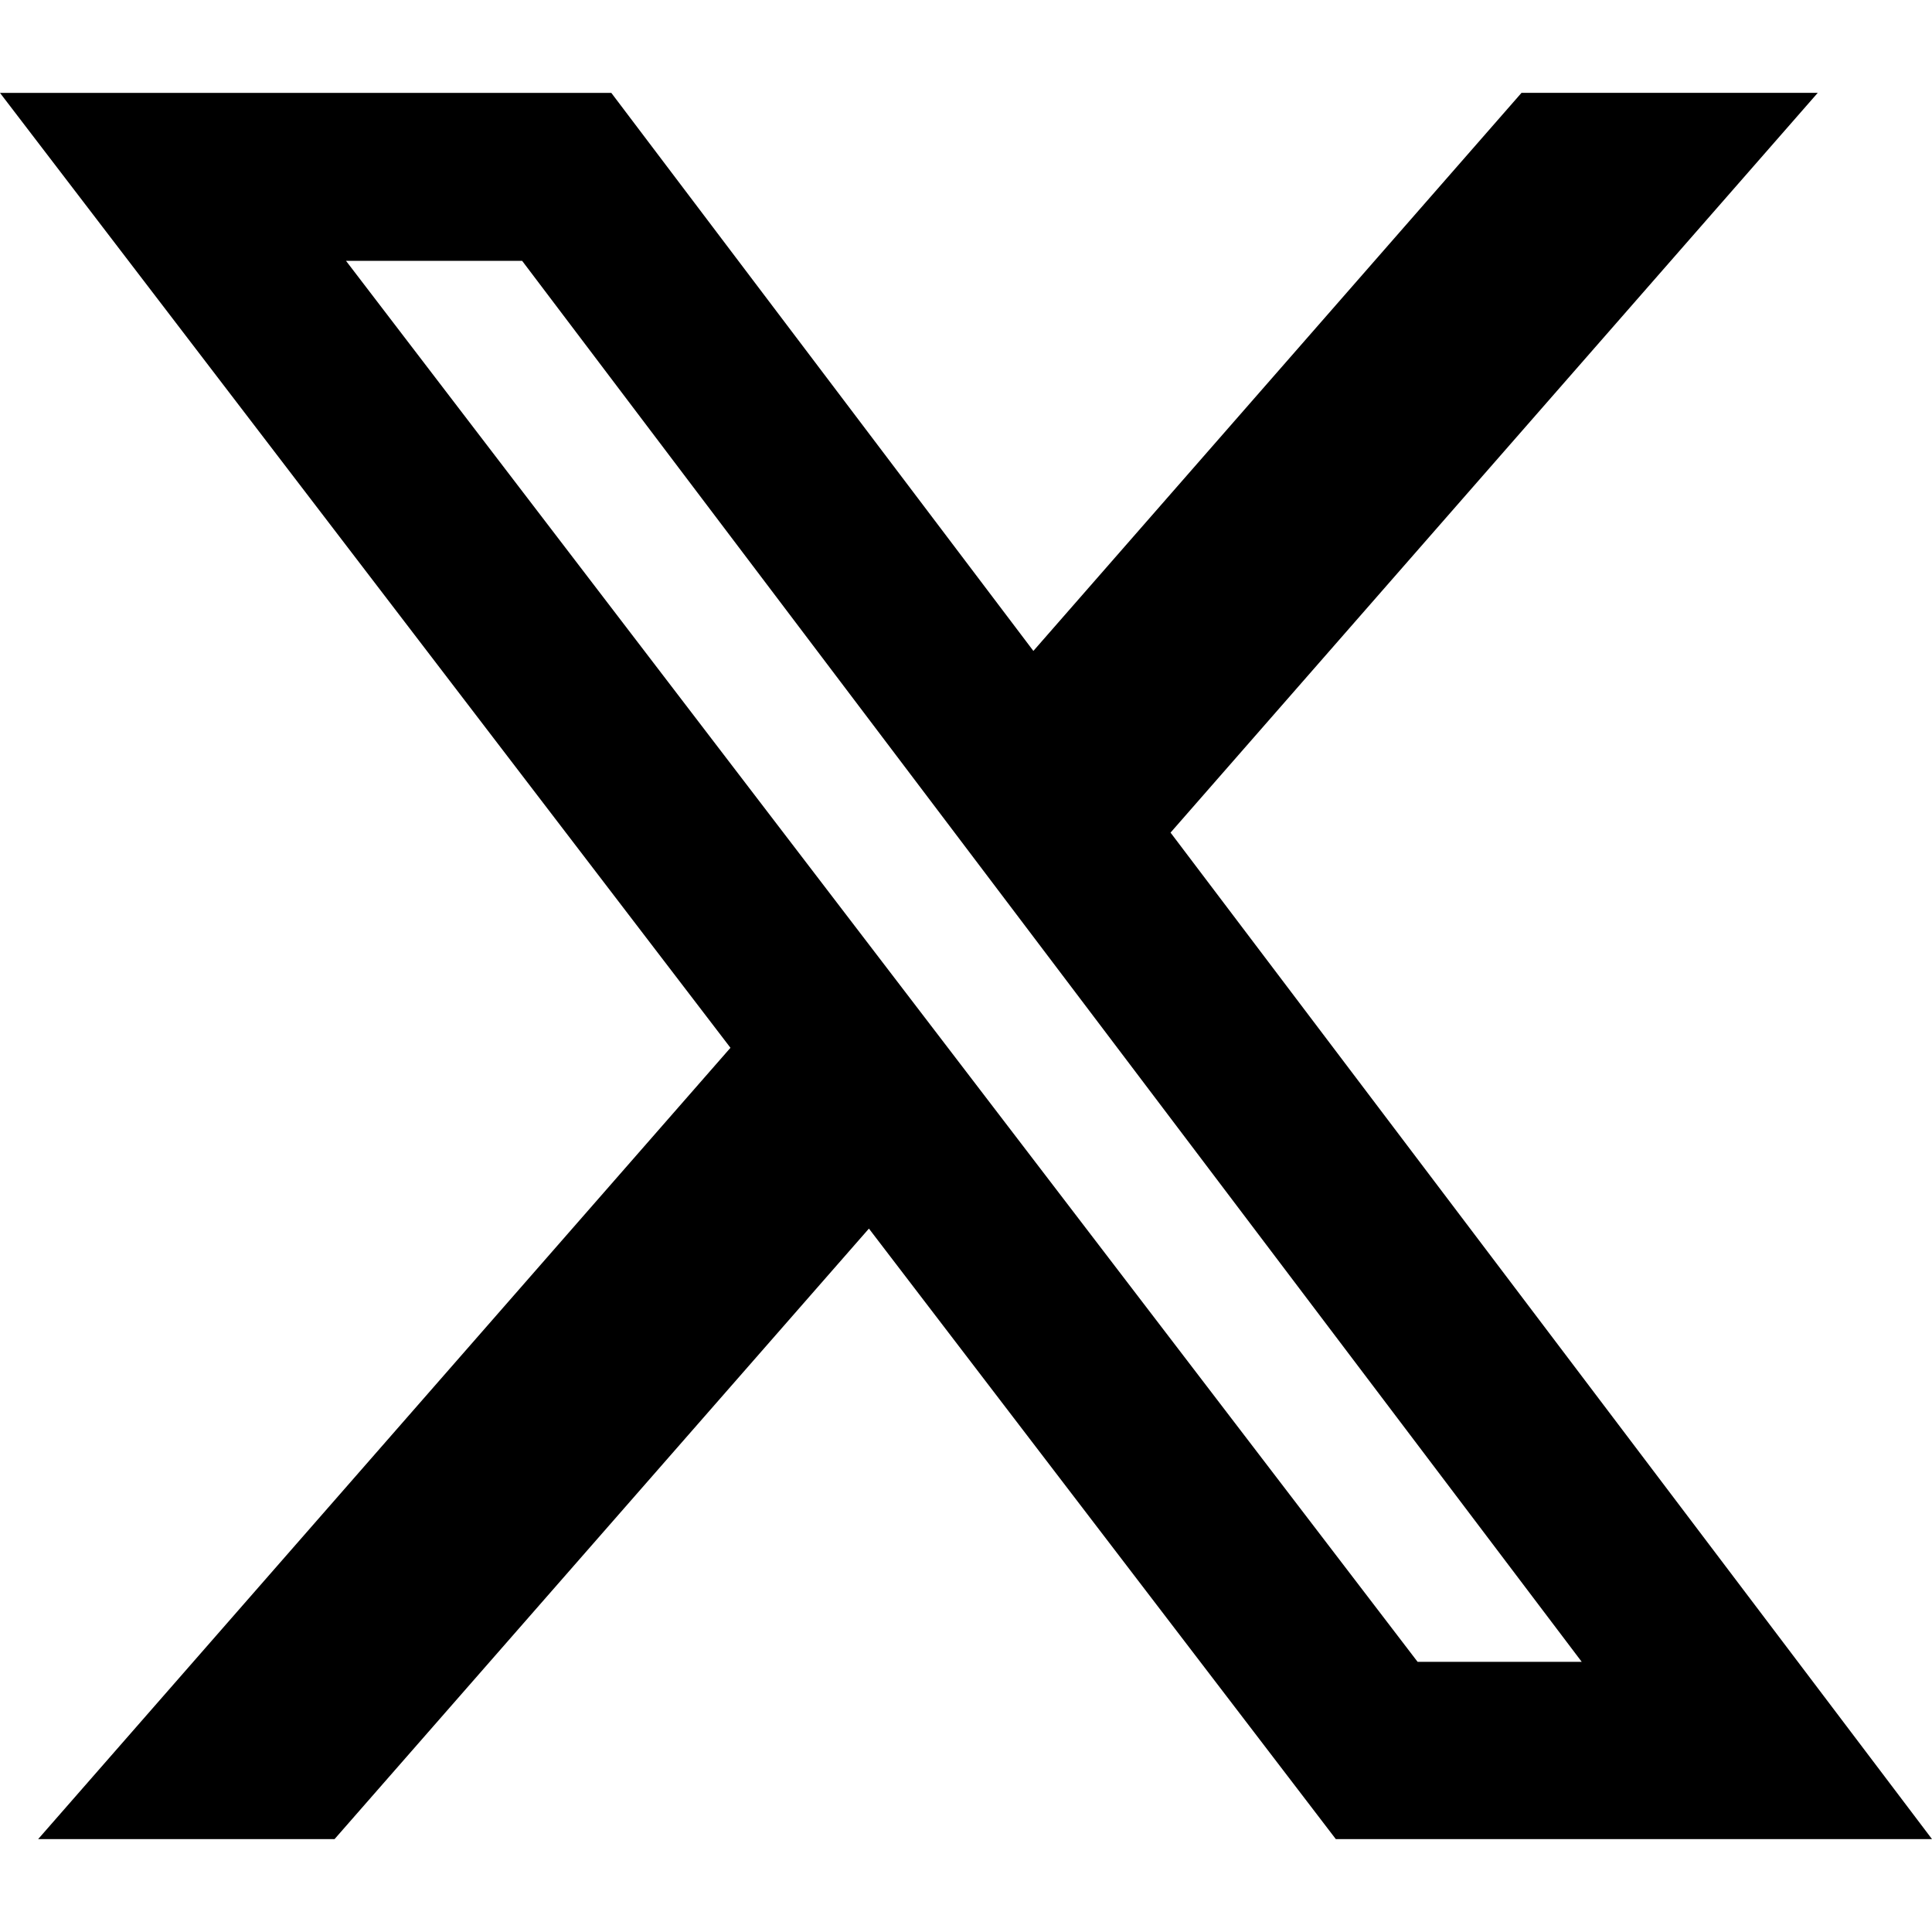
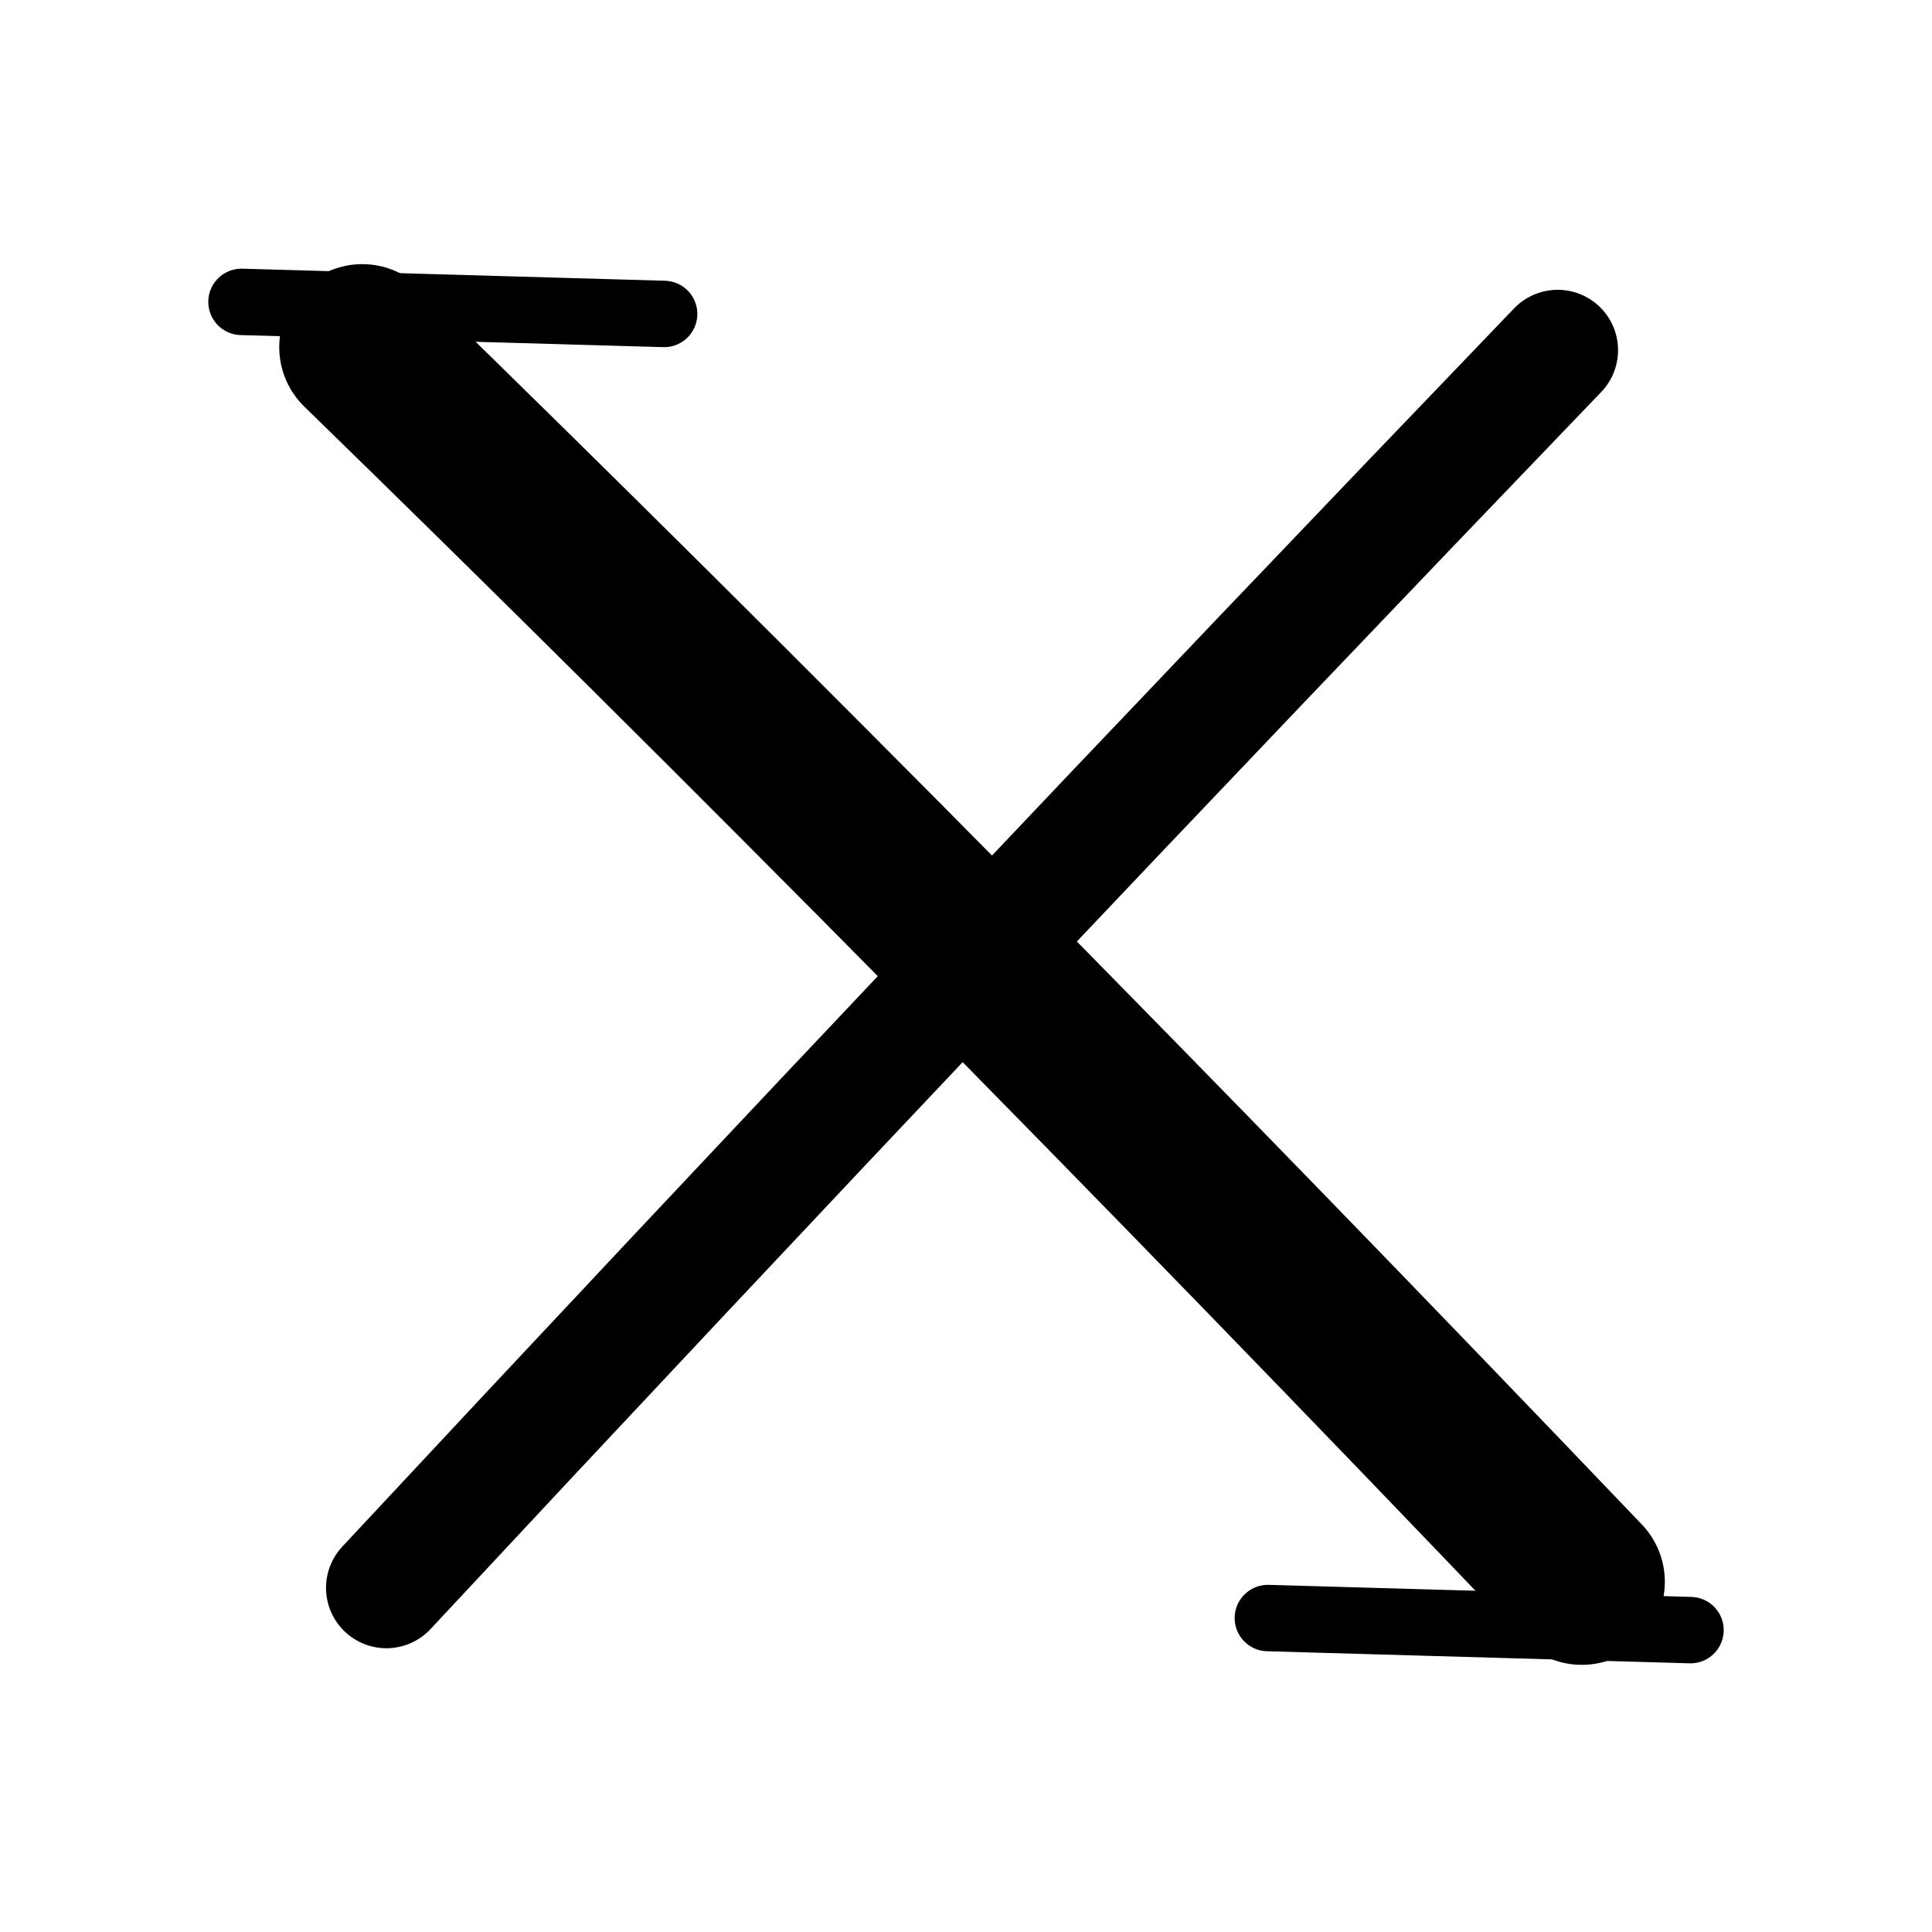
- <svg xmlns="http://www.w3.org/2000/svg" viewBox="0 0 24 24">
-   <path d="M18.901 1.153h3.68l-8.04 9.19L24 22.846h-7.406l-5.8-7.584-6.638 7.584H.474l8.6-9.83L0 1.154h7.594l5.243 6.932ZM17.61 20.644h2.039L6.486 3.24H4.298Z" />
+ <svg xmlns="http://www.w3.org/2000/svg" viewBox="0 0 64 64" fill="none" stroke="#000" stroke-linecap="round" stroke-linejoin="round">
+   <path stroke-width="5.5" d="M12 11.5 Q31 30 52.4 52.4" />
+   <path stroke-width="4" d="M51.6 11.6 Q32 32 12.8 52.6" />
+   <path stroke-width="2.2" d="M8 10 L22 10.4 M42 53.6 L56 54" />
</svg>
